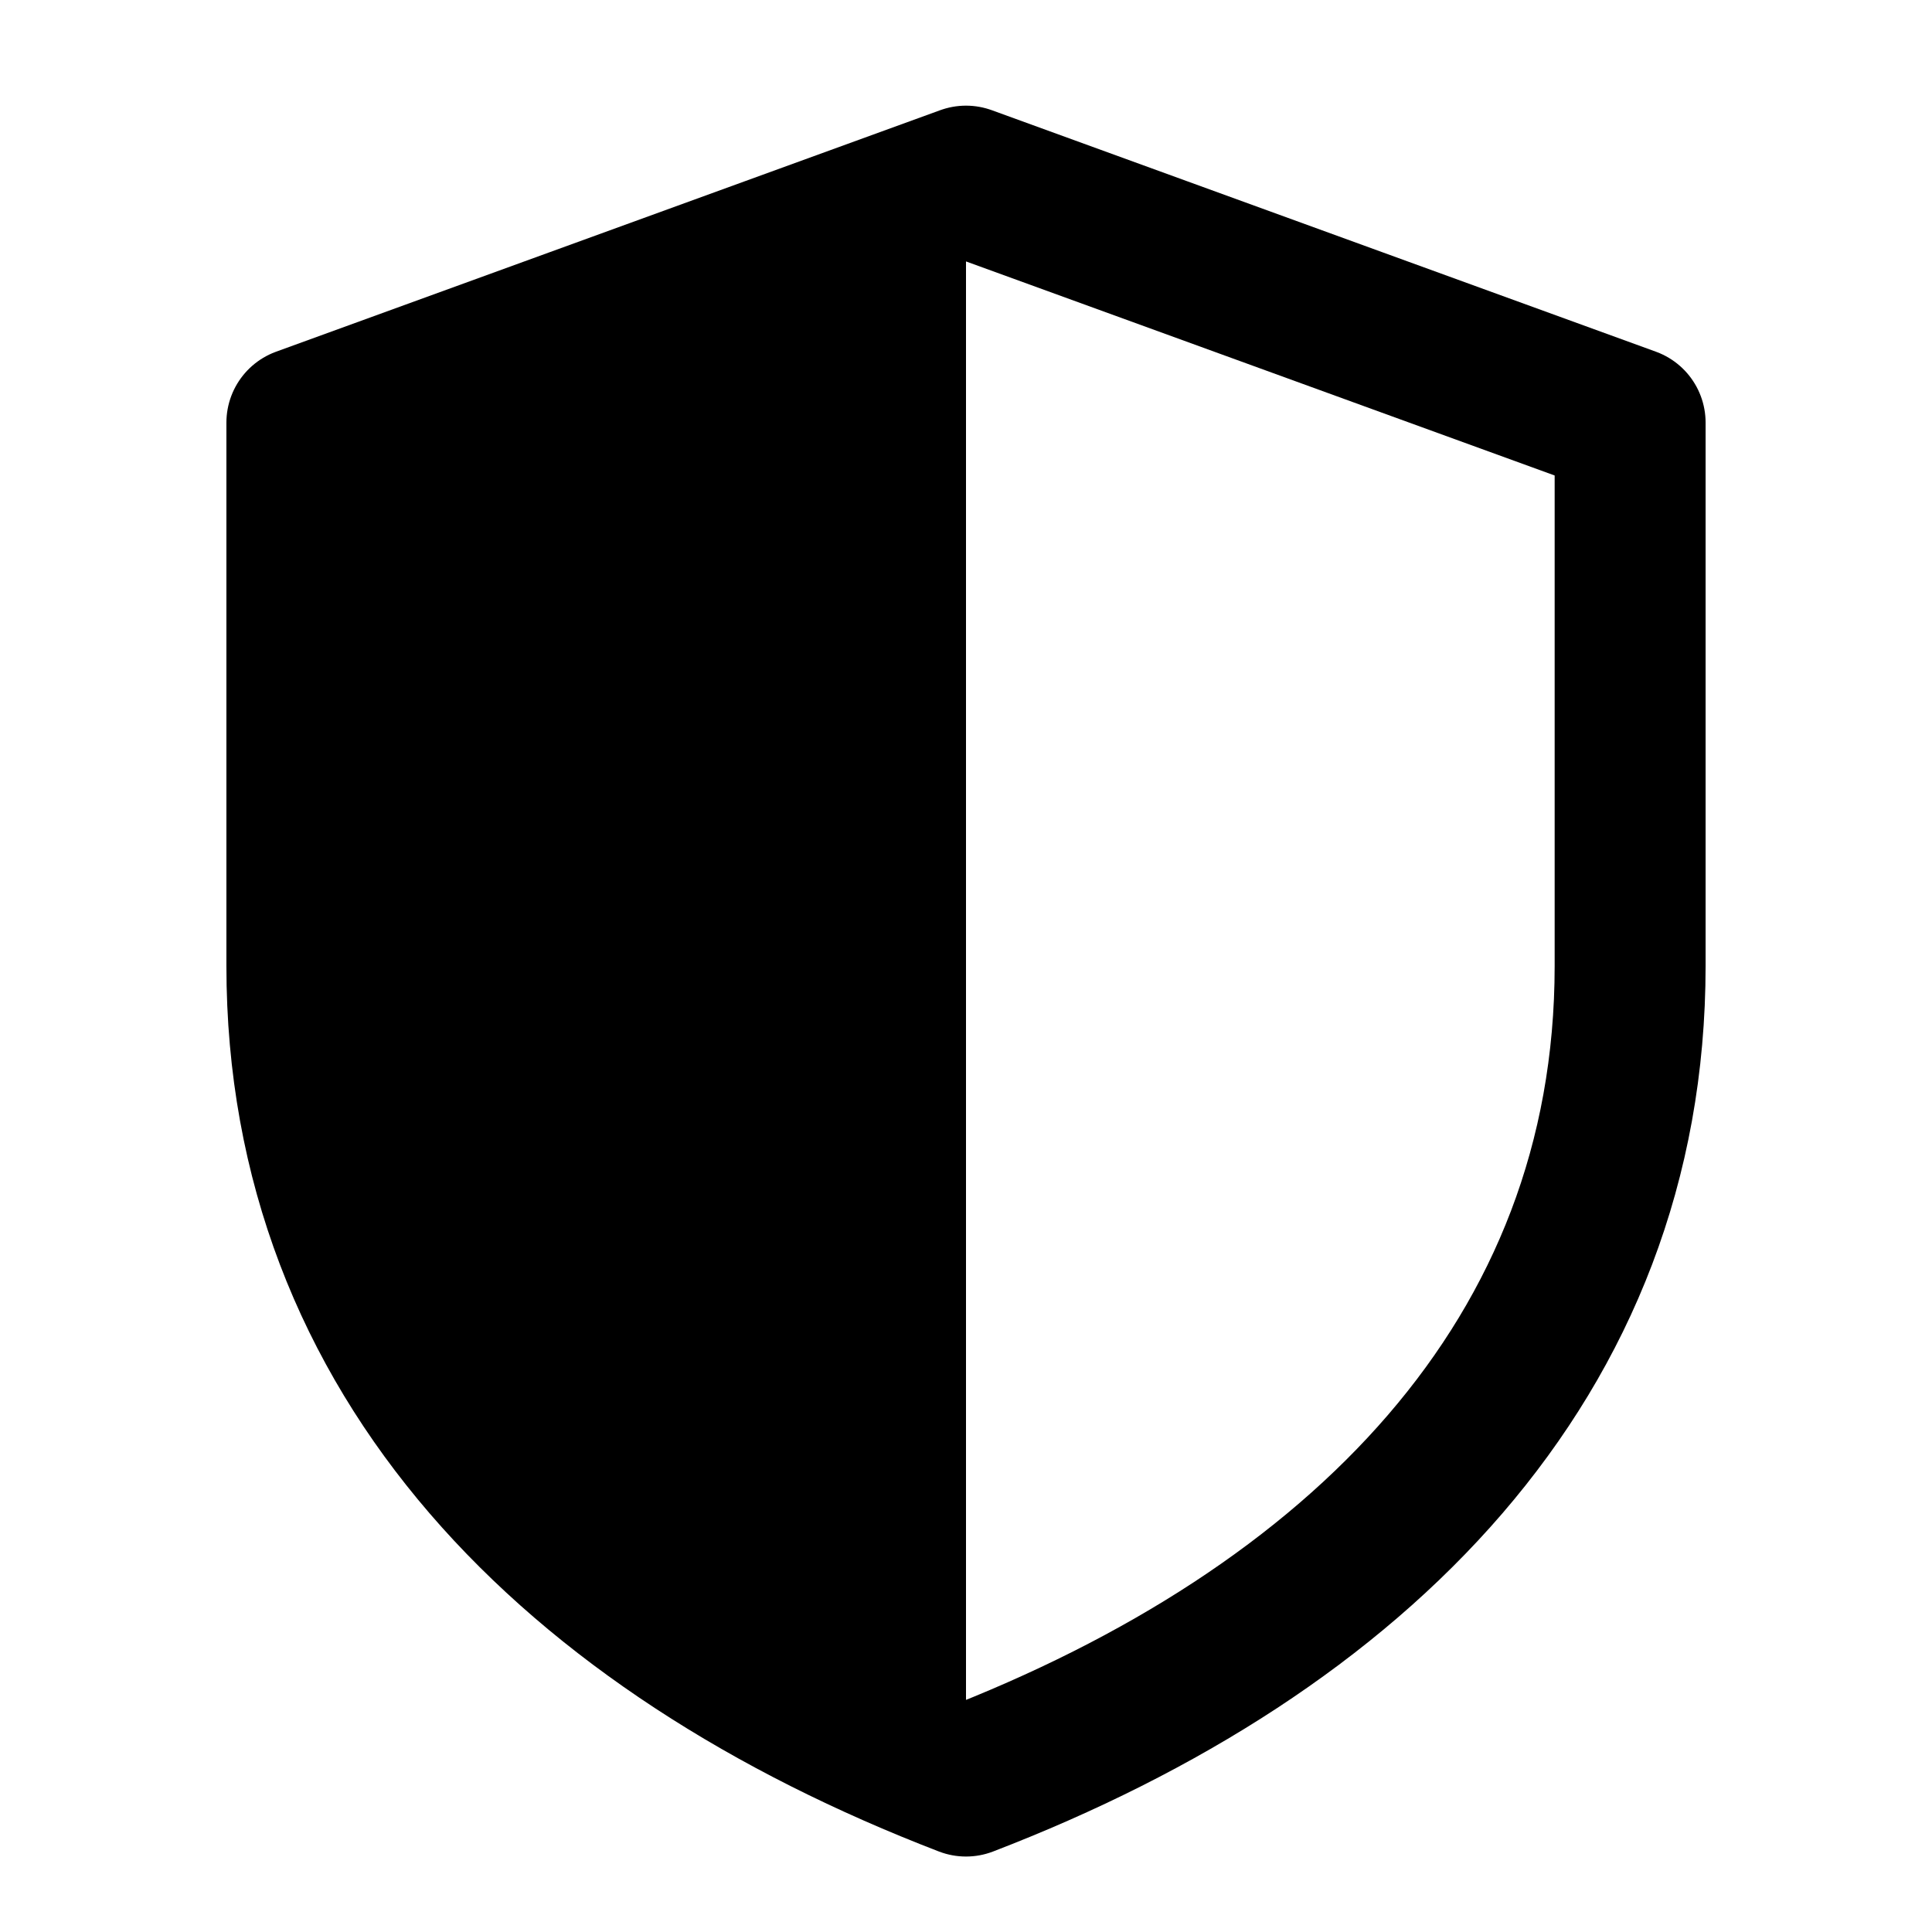
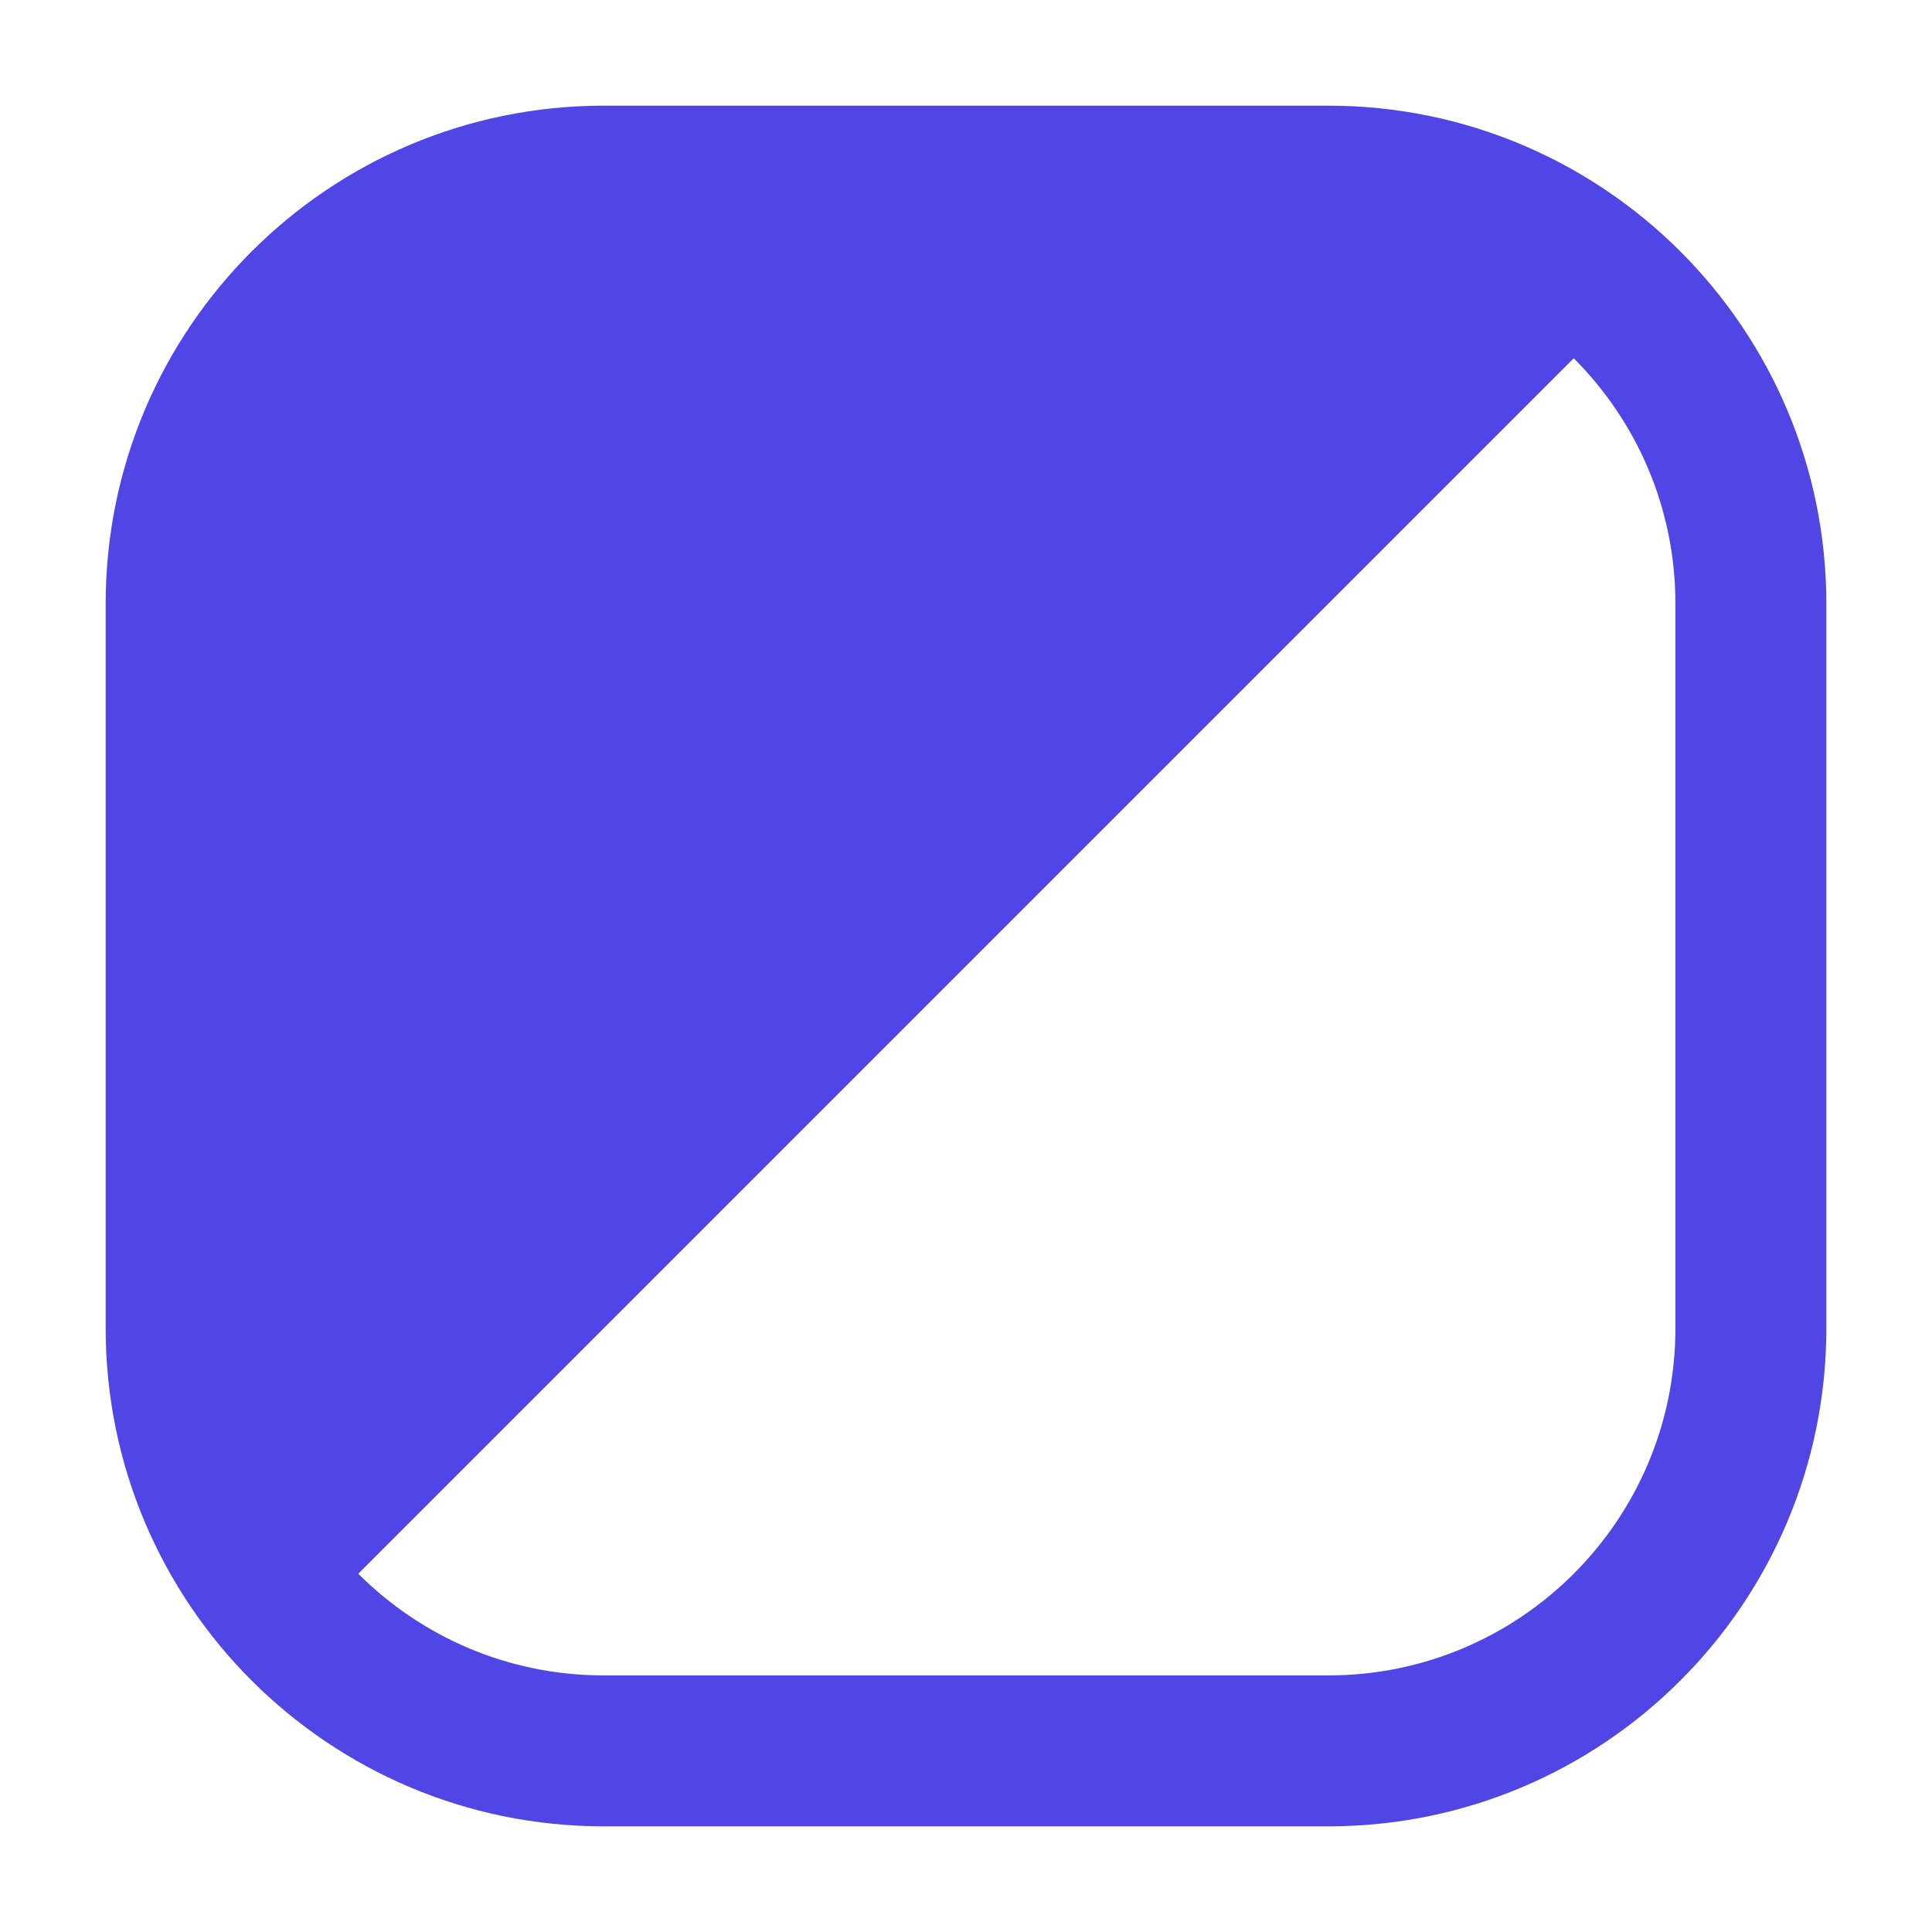
<svg xmlns="http://www.w3.org/2000/svg" viewBox="0 0 64 64" fill="none">
-   <path d="M32 6 10 14v18c0 13 9 22 22 27V6Z" fill="currentColor" />
-   <path d="M32 6 54 14v18c0 13-9 22-22 27-13-5-22-14-22-27V14L32 6Z" stroke="currentColor" stroke-width="5" stroke-linejoin="round" />
+   <clipPath id="half">
+     <path d="M0 0H64L0 64Z" />
+   </clipPath>
+   <rect x="6" y="6" width="52" height="52" rx="14" fill="#4f46e5" clip-path="url(#half)" />
+   <rect x="6" y="6" width="52" height="52" rx="14" stroke="#4f46e5" stroke-width="5" />
</svg>
